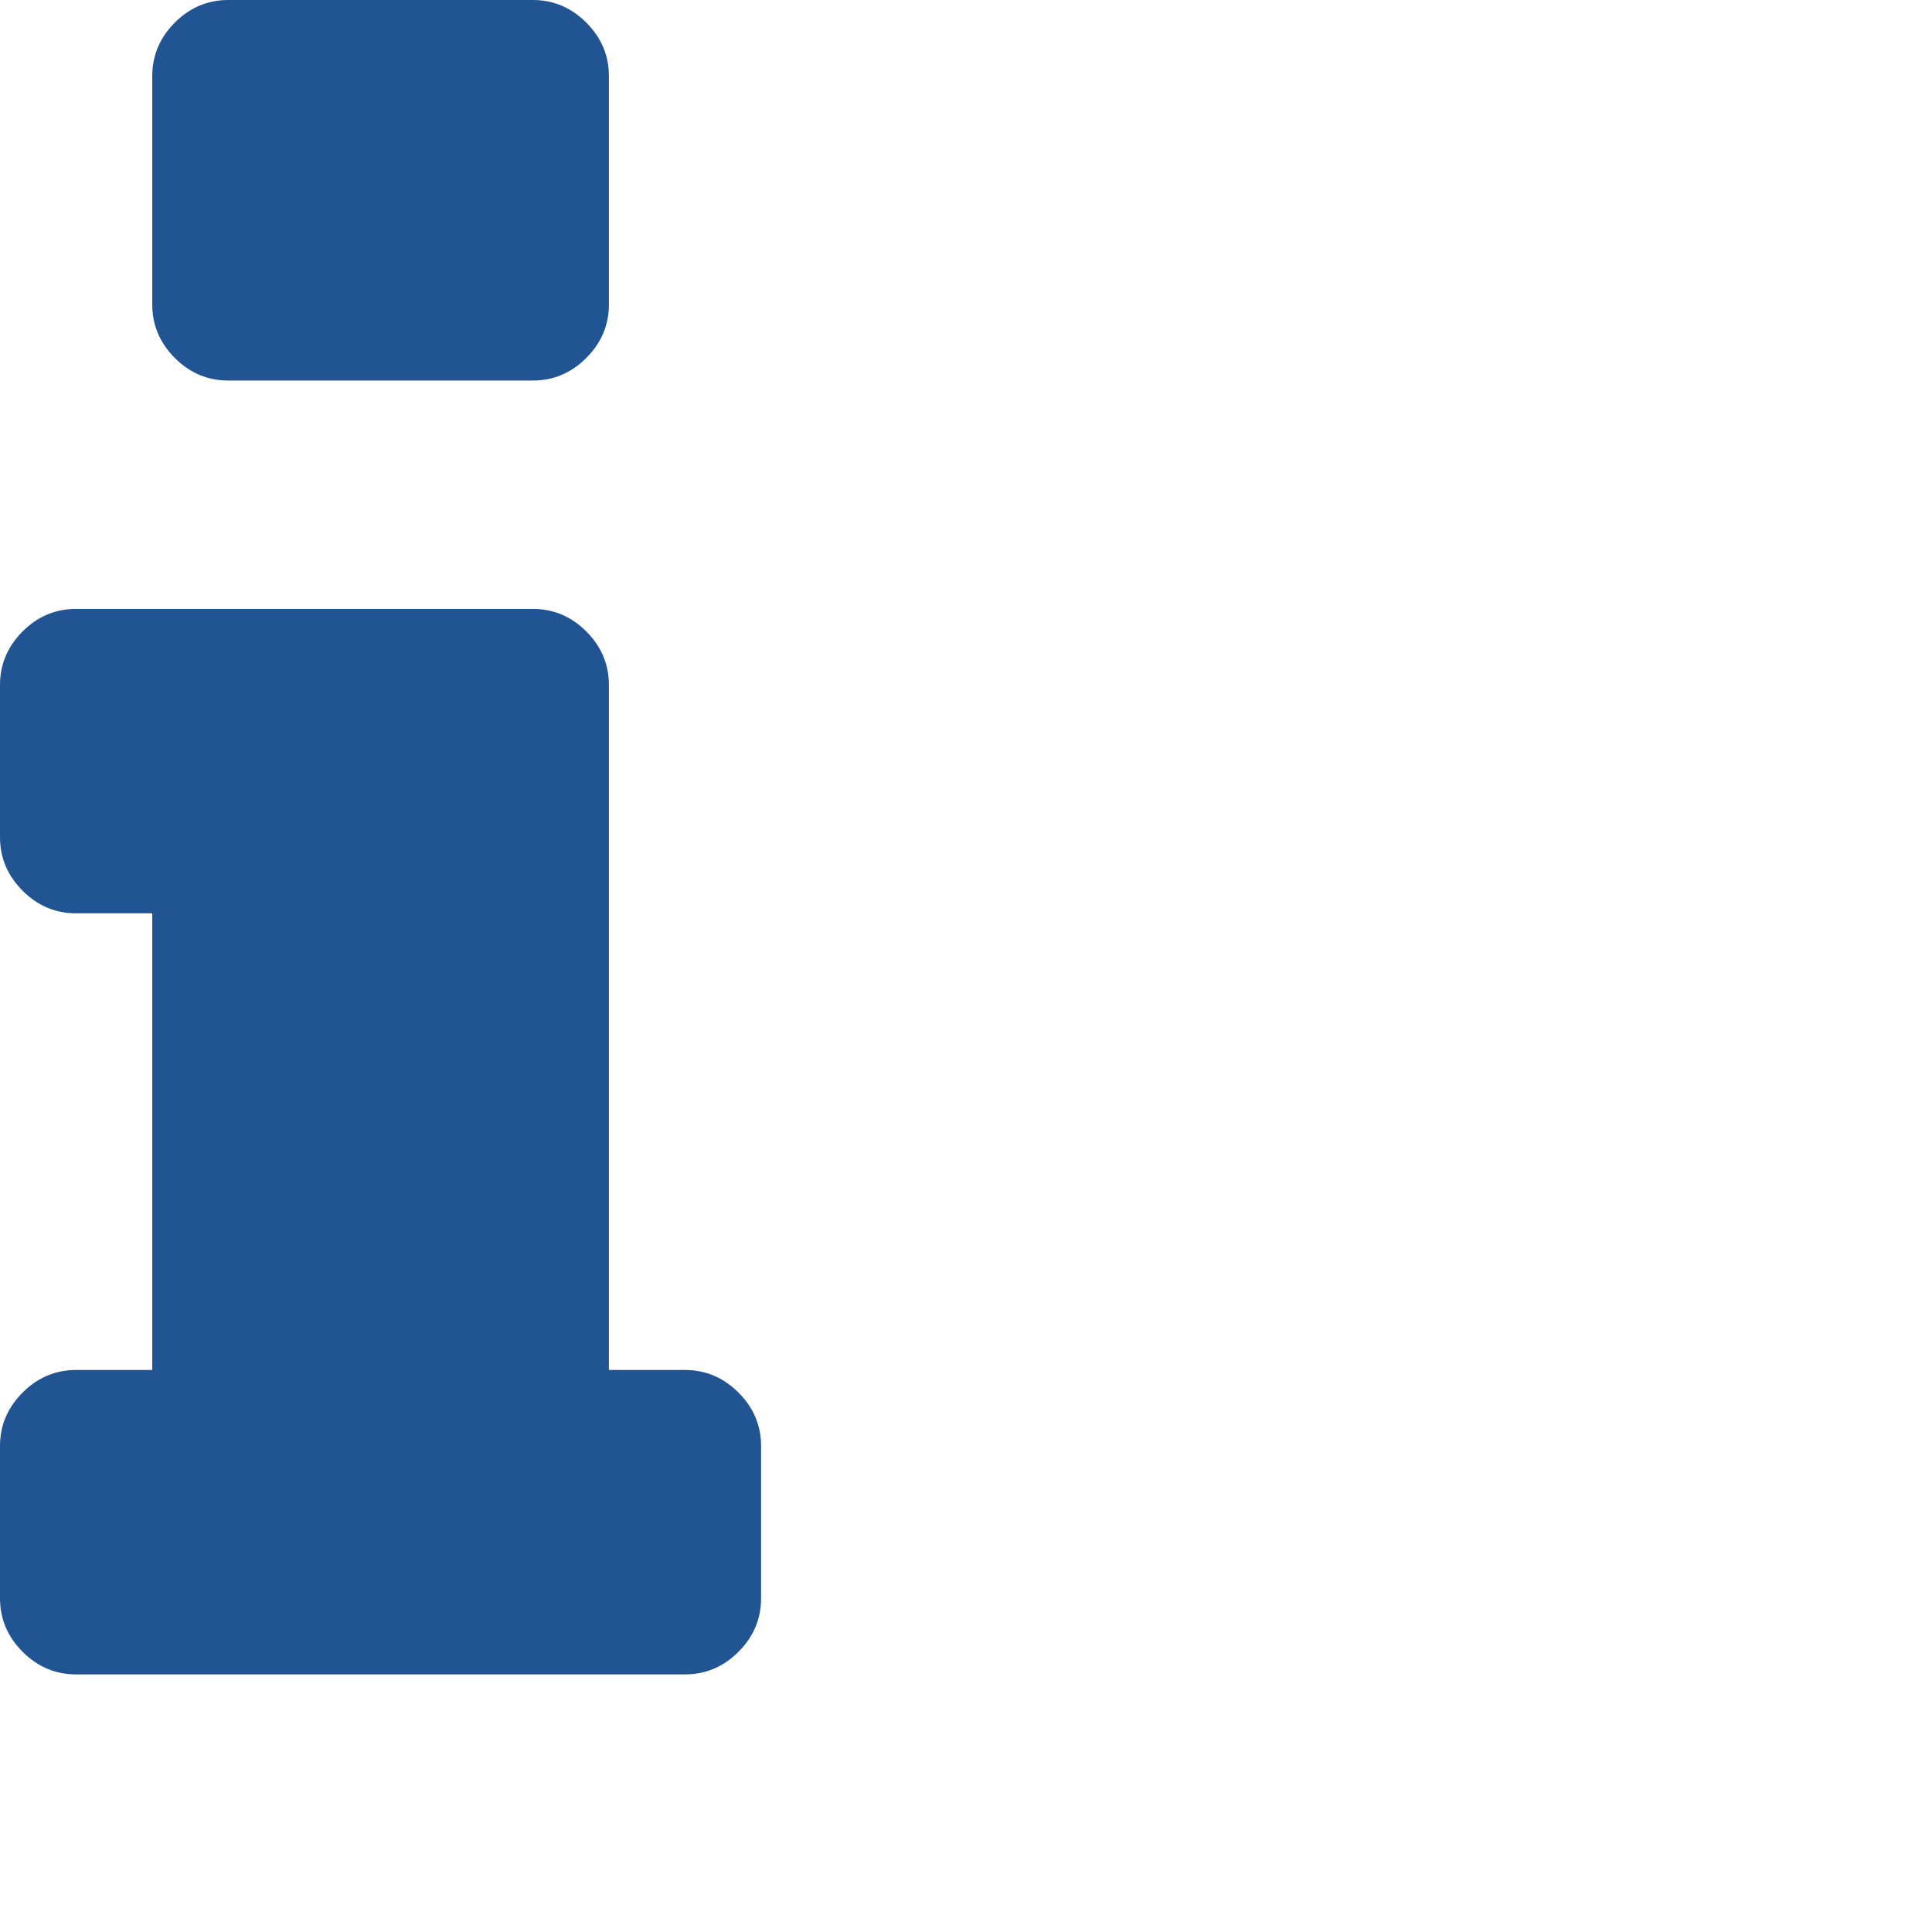
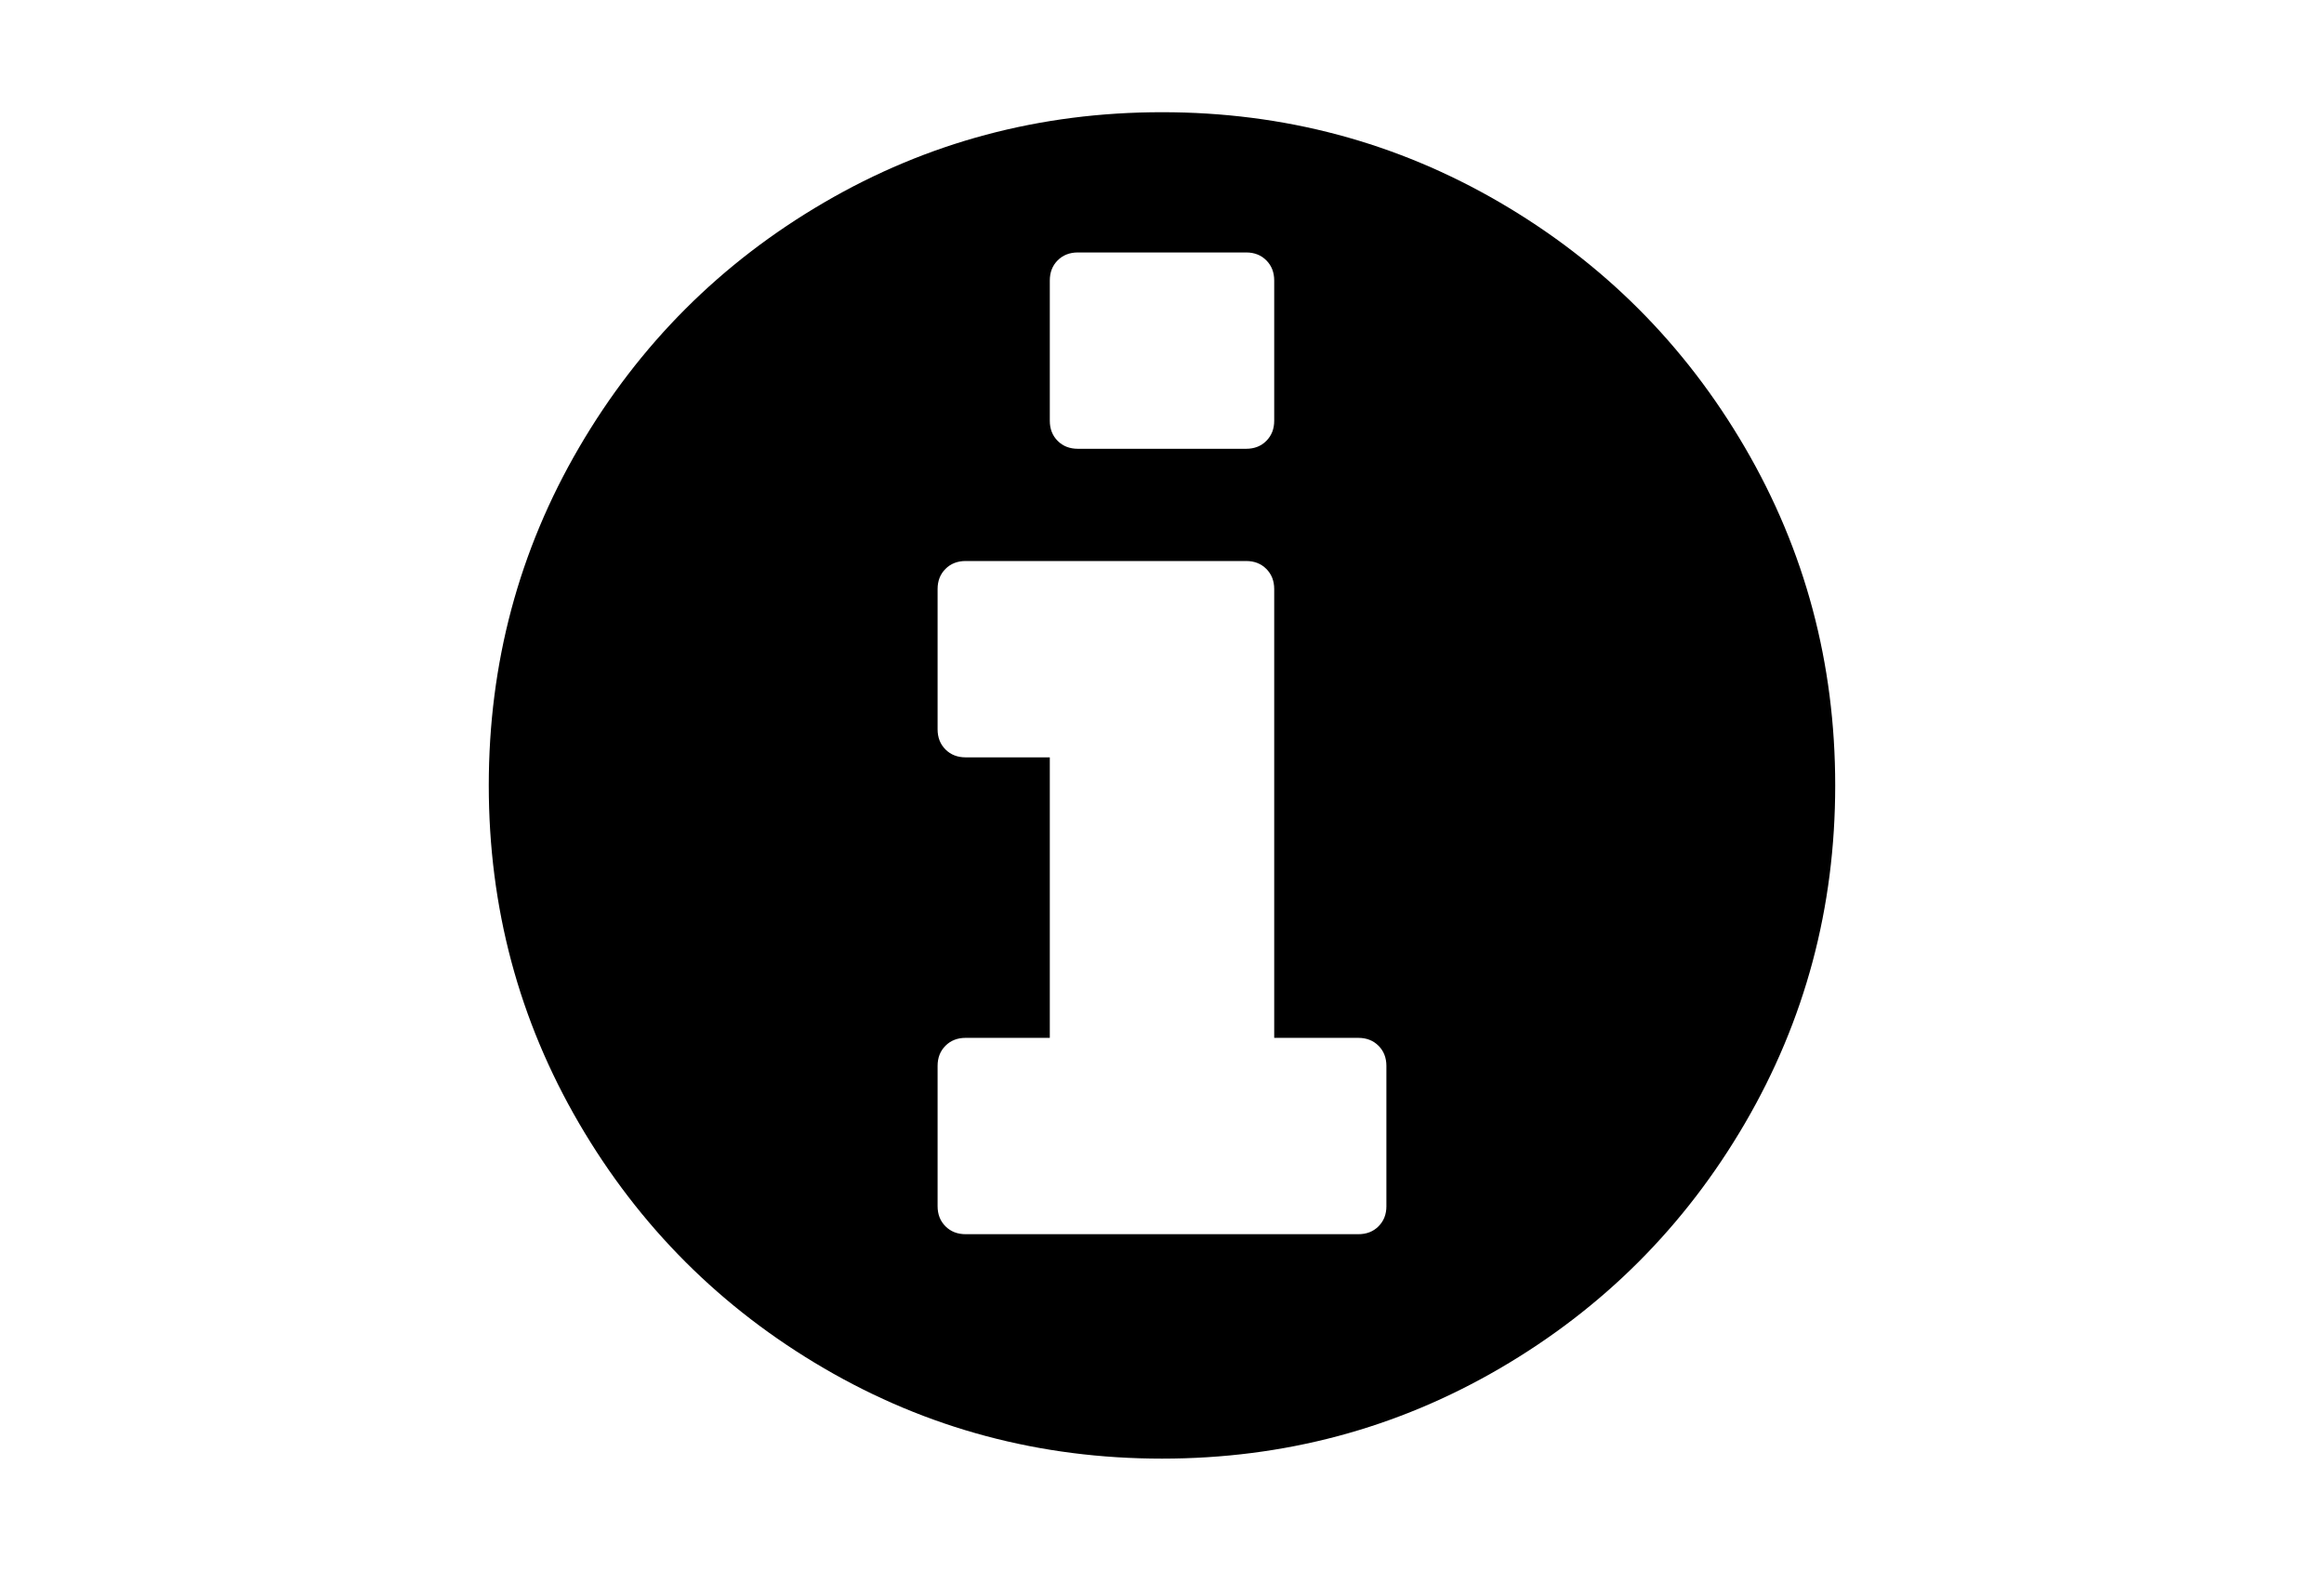
- <svg xmlns="http://www.w3.org/2000/svg" width="30px" height="30px" viewBox="0 0 30 30" version="1.1">
-   <defs />
-   <g id="Symbols" stroke="none" stroke-width="1" fill="none" fill-rule="evenodd">
-     <g id="info" fill-rule="nonzero" fill="#205493">
-       <g id="Shape">
-         <path d="M11.818,22.455 L11.818,24.818 C11.818,25.138 11.701,25.415 11.467,25.649 C11.233,25.883 10.956,26 10.636,26 L1.182,26 C0.862,26 0.585,25.883 0.351,25.649 C0.117,25.415 0,25.138 0,24.818 L0,22.455 C0,22.134 0.117,21.857 0.351,21.624 C0.585,21.39 0.862,21.273 1.182,21.273 L2.364,21.273 L2.364,14.182 L1.182,14.182 C0.862,14.182 0.585,14.065 0.351,13.831 C0.117,13.597 0,13.32 0,13 L0,10.636 C0,10.316 0.117,10.039 0.351,9.805 C0.585,9.571 0.862,9.455 1.182,9.455 L8.273,9.455 C8.593,9.455 8.87,9.571 9.104,9.805 C9.338,10.039 9.455,10.316 9.455,10.636 L9.455,21.273 L10.636,21.273 C10.956,21.273 11.233,21.39 11.467,21.624 C11.701,21.857 11.818,22.134 11.818,22.455 Z M9.455,1.182 L9.455,4.727 C9.455,5.047 9.338,5.324 9.104,5.558 C8.87,5.792 8.593,5.909 8.273,5.909 L3.545,5.909 C3.225,5.909 2.948,5.792 2.714,5.558 C2.481,5.324 2.364,5.047 2.364,4.727 L2.364,1.182 C2.364,0.862 2.481,0.585 2.714,0.351 C2.948,0.117 3.225,0 3.545,0 L8.273,0 C8.593,0 8.87,0.117 9.104,0.351 C9.338,0.585 9.455,0.862 9.455,1.182 Z" />
-       </g>
-     </g>
-   </g>
+ <svg xmlns="http://www.w3.org/2000/svg" version="1.1" id="Capa_1" x="0px" y="0px" width="216px" height="146px" viewBox="0 0 216 146" enable-background="new 0 0 216 146" xml:space="preserve">
+   <path d="M162.18,41.592c-5.595-9.586-13.185-17.176-22.771-22.771c-9.588-5.595-20.055-8.392-31.408-8.392  c-11.352,0-21.822,2.797-31.408,8.392c-9.587,5.594-17.177,13.184-22.772,22.771C48.225,51.179,45.428,61.649,45.428,73  c0,11.352,2.798,21.82,8.392,31.408c5.595,9.585,13.185,17.176,22.772,22.771c9.587,5.595,20.056,8.392,31.408,8.392  c11.352,0,21.822-2.797,31.408-8.392c9.586-5.594,17.176-13.185,22.771-22.771c5.594-9.587,8.391-20.057,8.391-31.408  C170.57,61.648,167.773,51.178,162.18,41.592z M97.572,26.071c0-0.761,0.244-1.385,0.733-1.874c0.489-0.488,1.114-0.733,1.874-0.733  h15.644c0.76,0,1.385,0.245,1.872,0.733c0.488,0.489,0.734,1.113,0.734,1.874v13.036c0,0.76-0.246,1.385-0.734,1.873  c-0.487,0.489-1.112,0.733-1.872,0.733h-15.644c-0.76,0-1.385-0.244-1.874-0.733c-0.489-0.488-0.733-1.113-0.733-1.873V26.071z   M128.857,112.107c0,0.76-0.246,1.385-0.733,1.872c-0.487,0.489-1.112,0.733-1.874,0.733h-36.5c-0.761,0-1.385-0.244-1.874-0.733  c-0.489-0.488-0.733-1.113-0.733-1.873V99.07c0-0.762,0.244-1.385,0.733-1.874c0.489-0.488,1.114-0.733,1.874-0.733h7.822V70.392  H89.75c-0.761,0-1.385-0.244-1.874-0.733c-0.489-0.488-0.733-1.113-0.733-1.874V54.75c0-0.761,0.244-1.385,0.733-1.874  c0.489-0.489,1.114-0.733,1.874-0.733h26.073c0.76,0,1.385,0.244,1.872,0.733c0.488,0.489,0.734,1.113,0.734,1.874v41.714h7.82  c0.761,0,1.386,0.245,1.874,0.733c0.487,0.488,0.733,1.113,0.733,1.874V112.107z" />
</svg>
